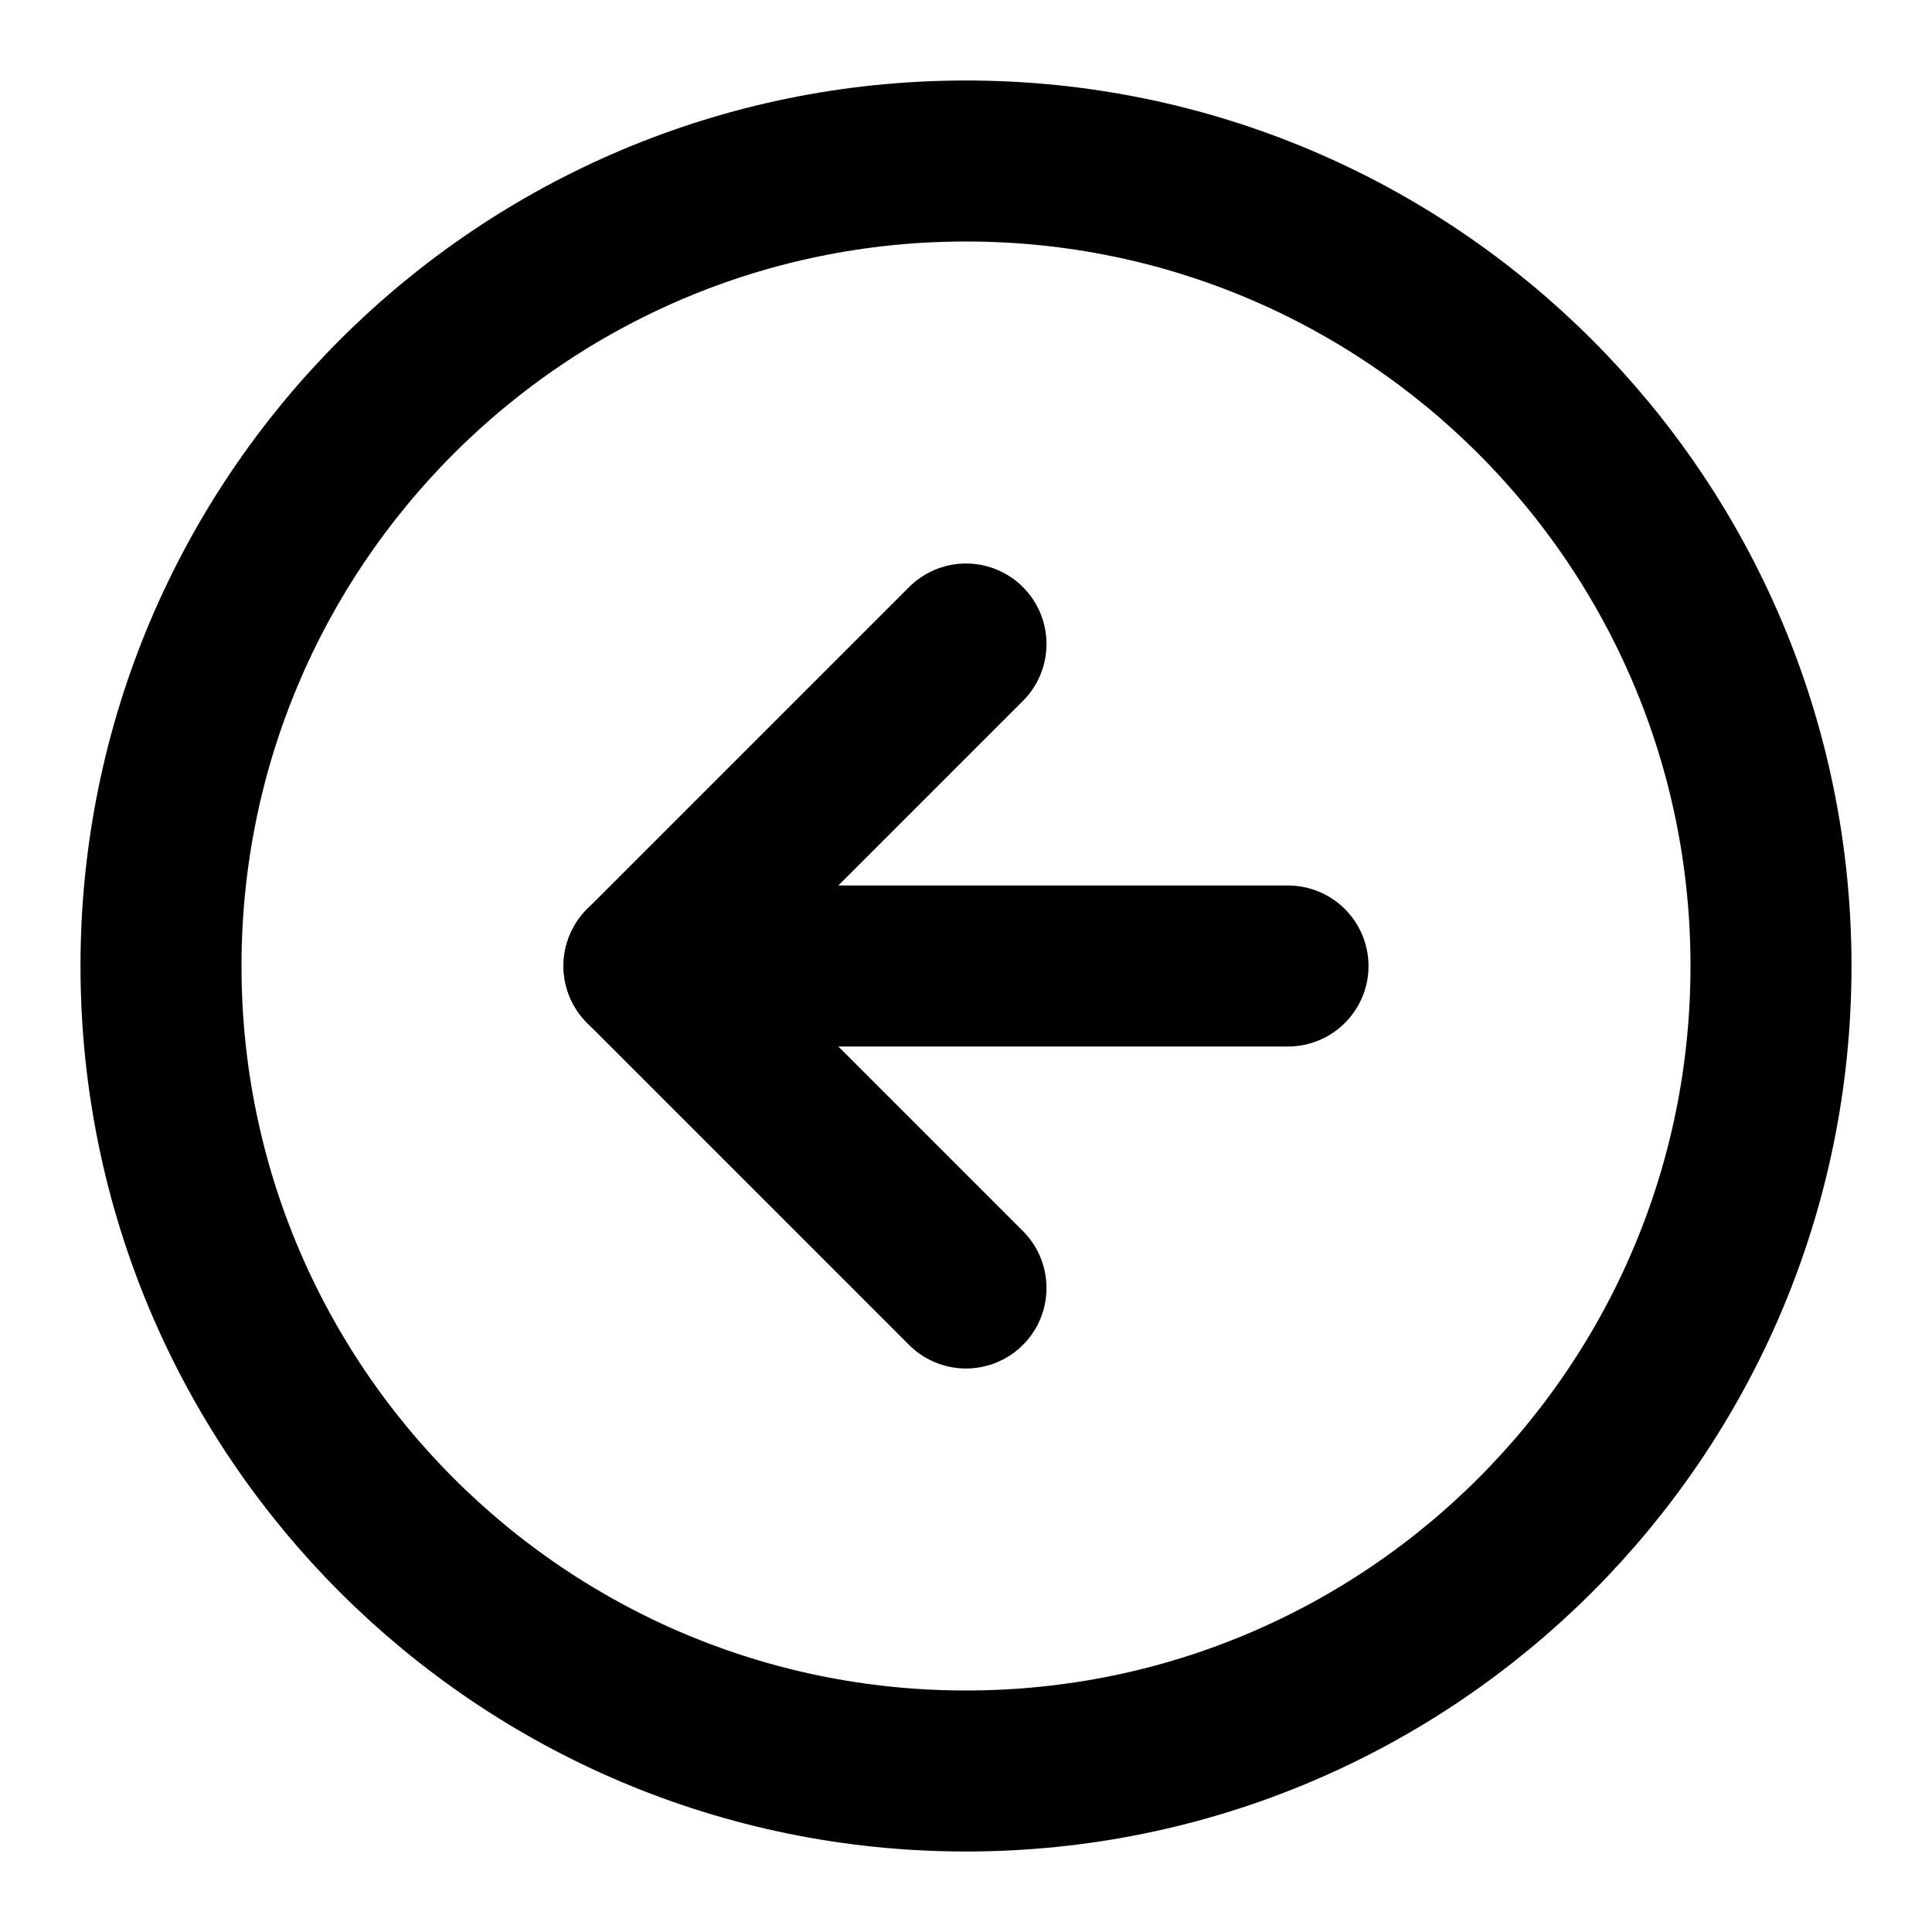
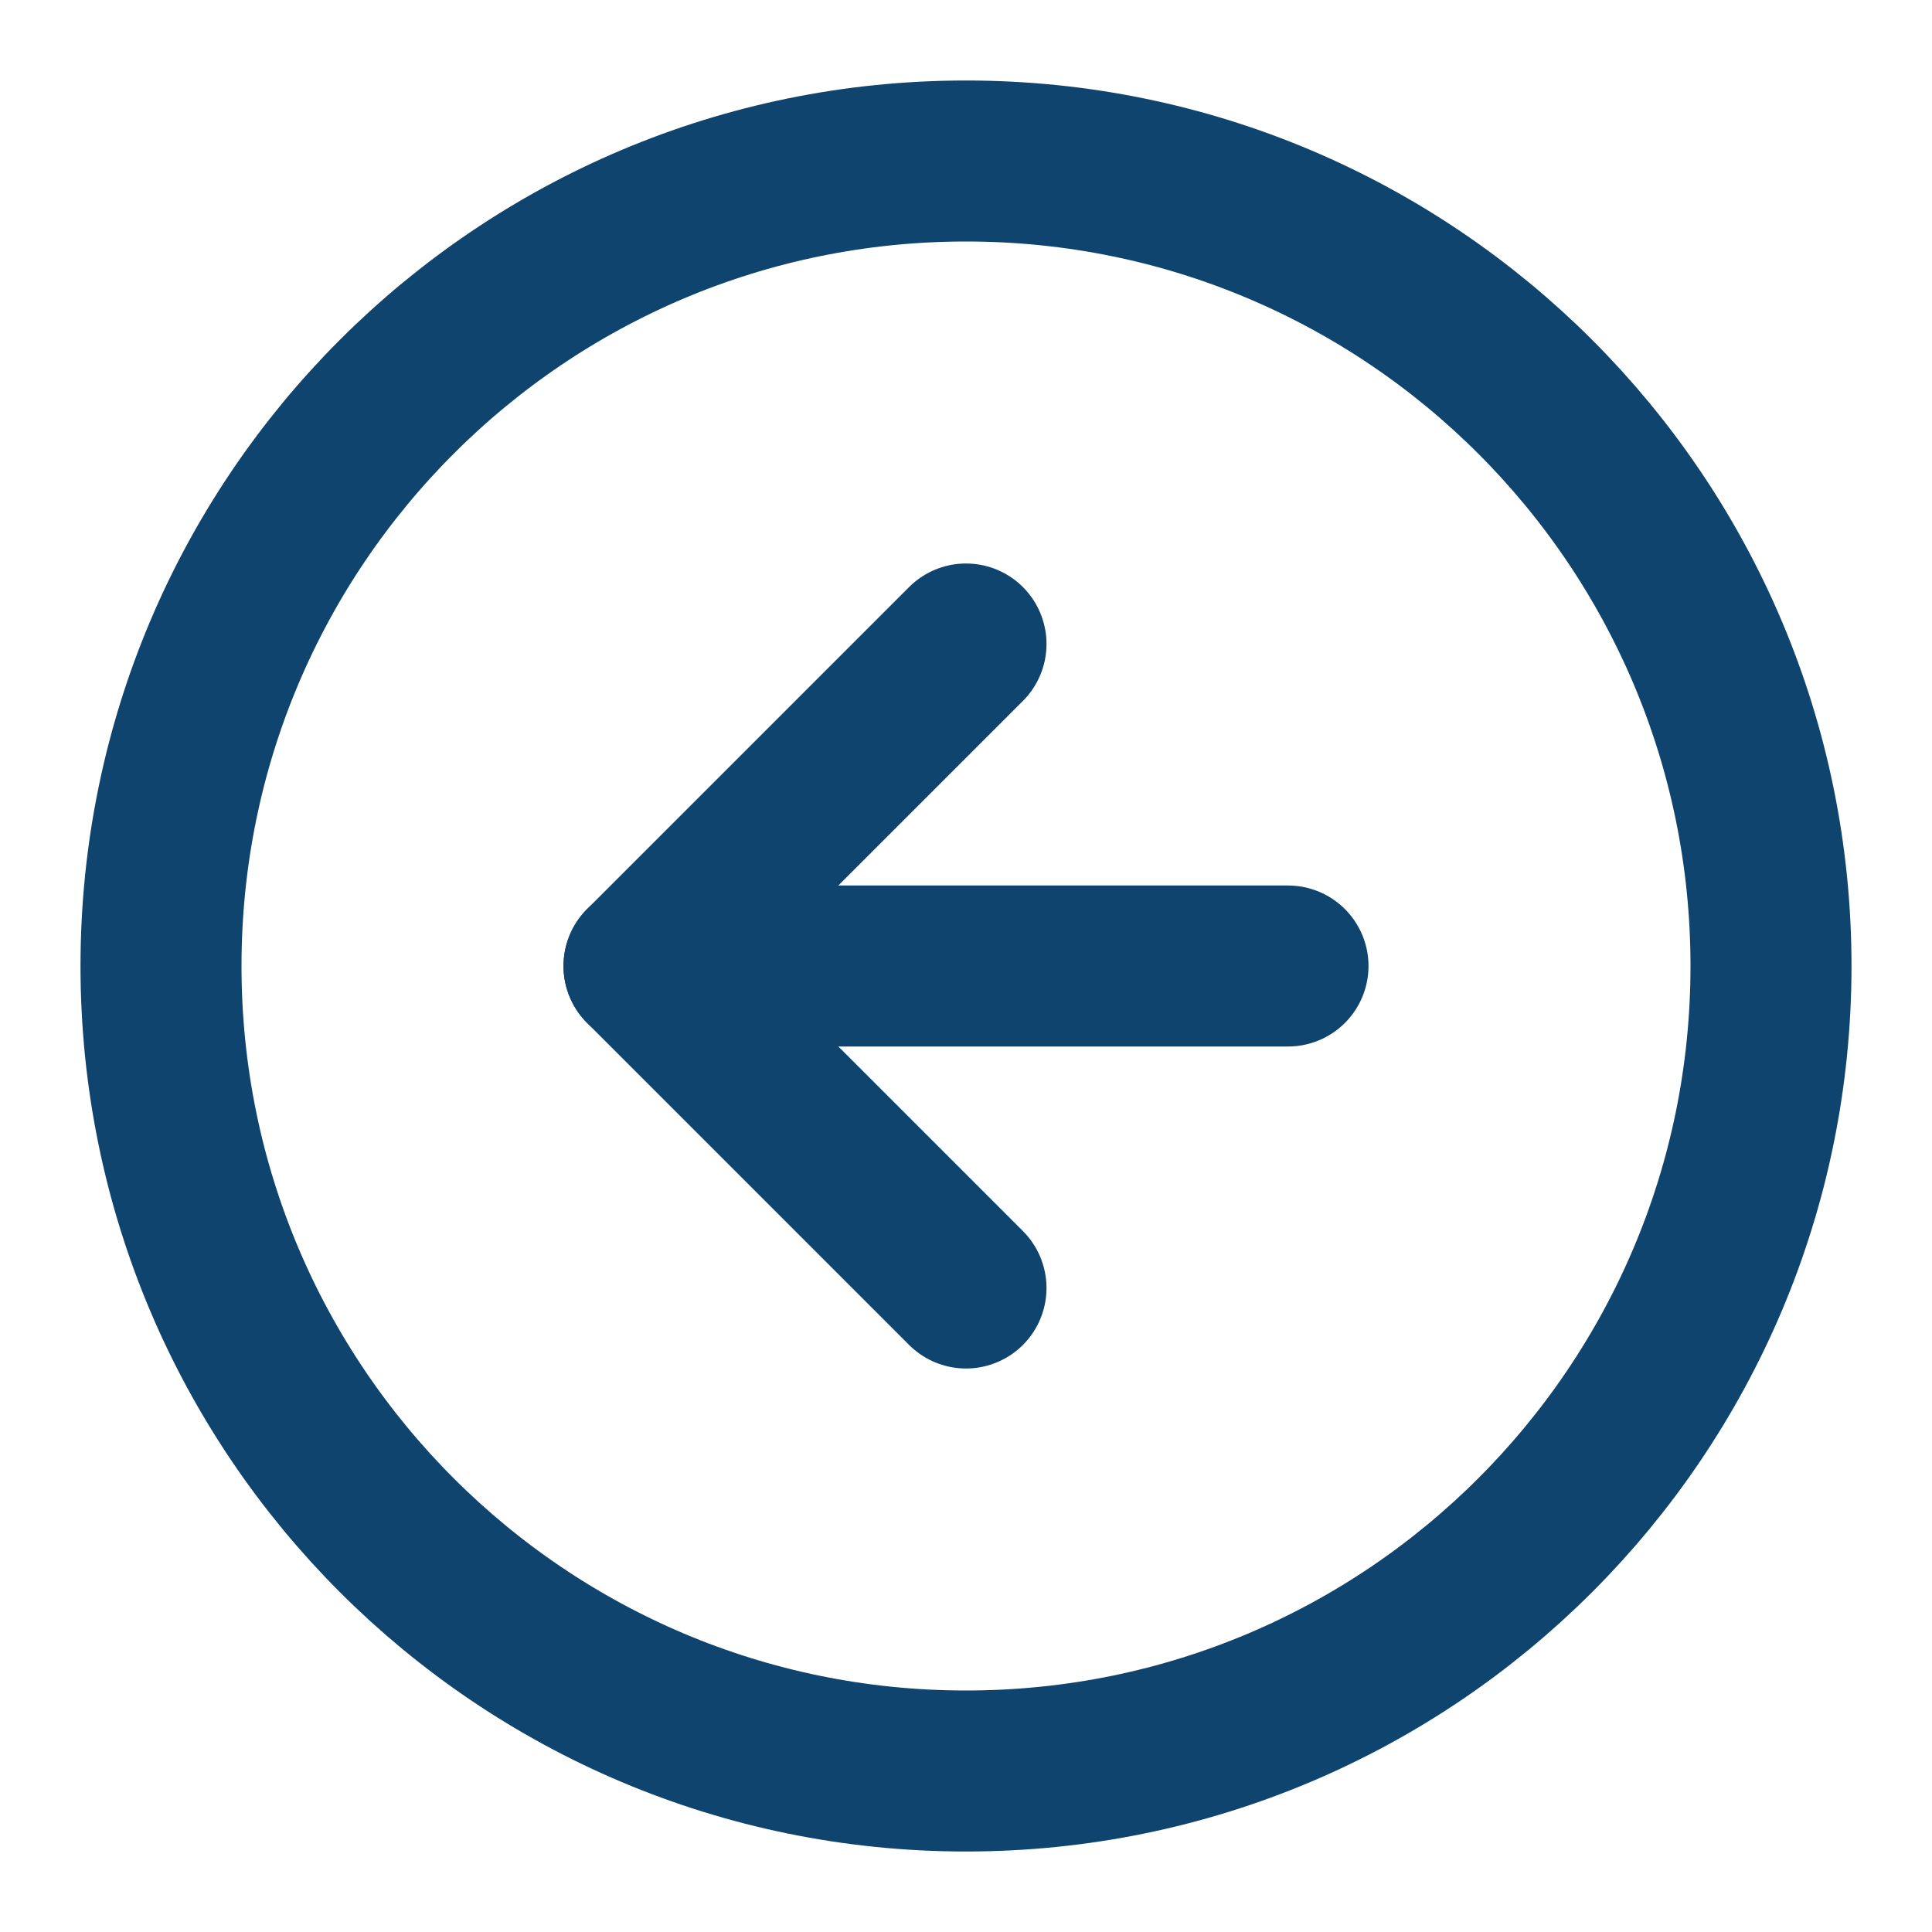
- <svg xmlns="http://www.w3.org/2000/svg" width="24" height="24" viewBox="0 0 24 24" fill="none" stroke="currentColor" stroke-width="2" stroke-linecap="round" stroke-linejoin="round" class="feather feather-arrow-left-circle">
+ <svg xmlns="http://www.w3.org/2000/svg" width="24" height="24" viewBox="0 0 24 24" fill="none" stroke="#0E446E" stroke-width="2" stroke-linecap="round" stroke-linejoin="round" class="feather feather-arrow-left-circle">
  <circle cx="12" cy="12" r="10" />
  <polyline points="12 8 8 12 12 16" />
  <line x1="16" y1="12" x2="8" y2="12" />
</svg>
